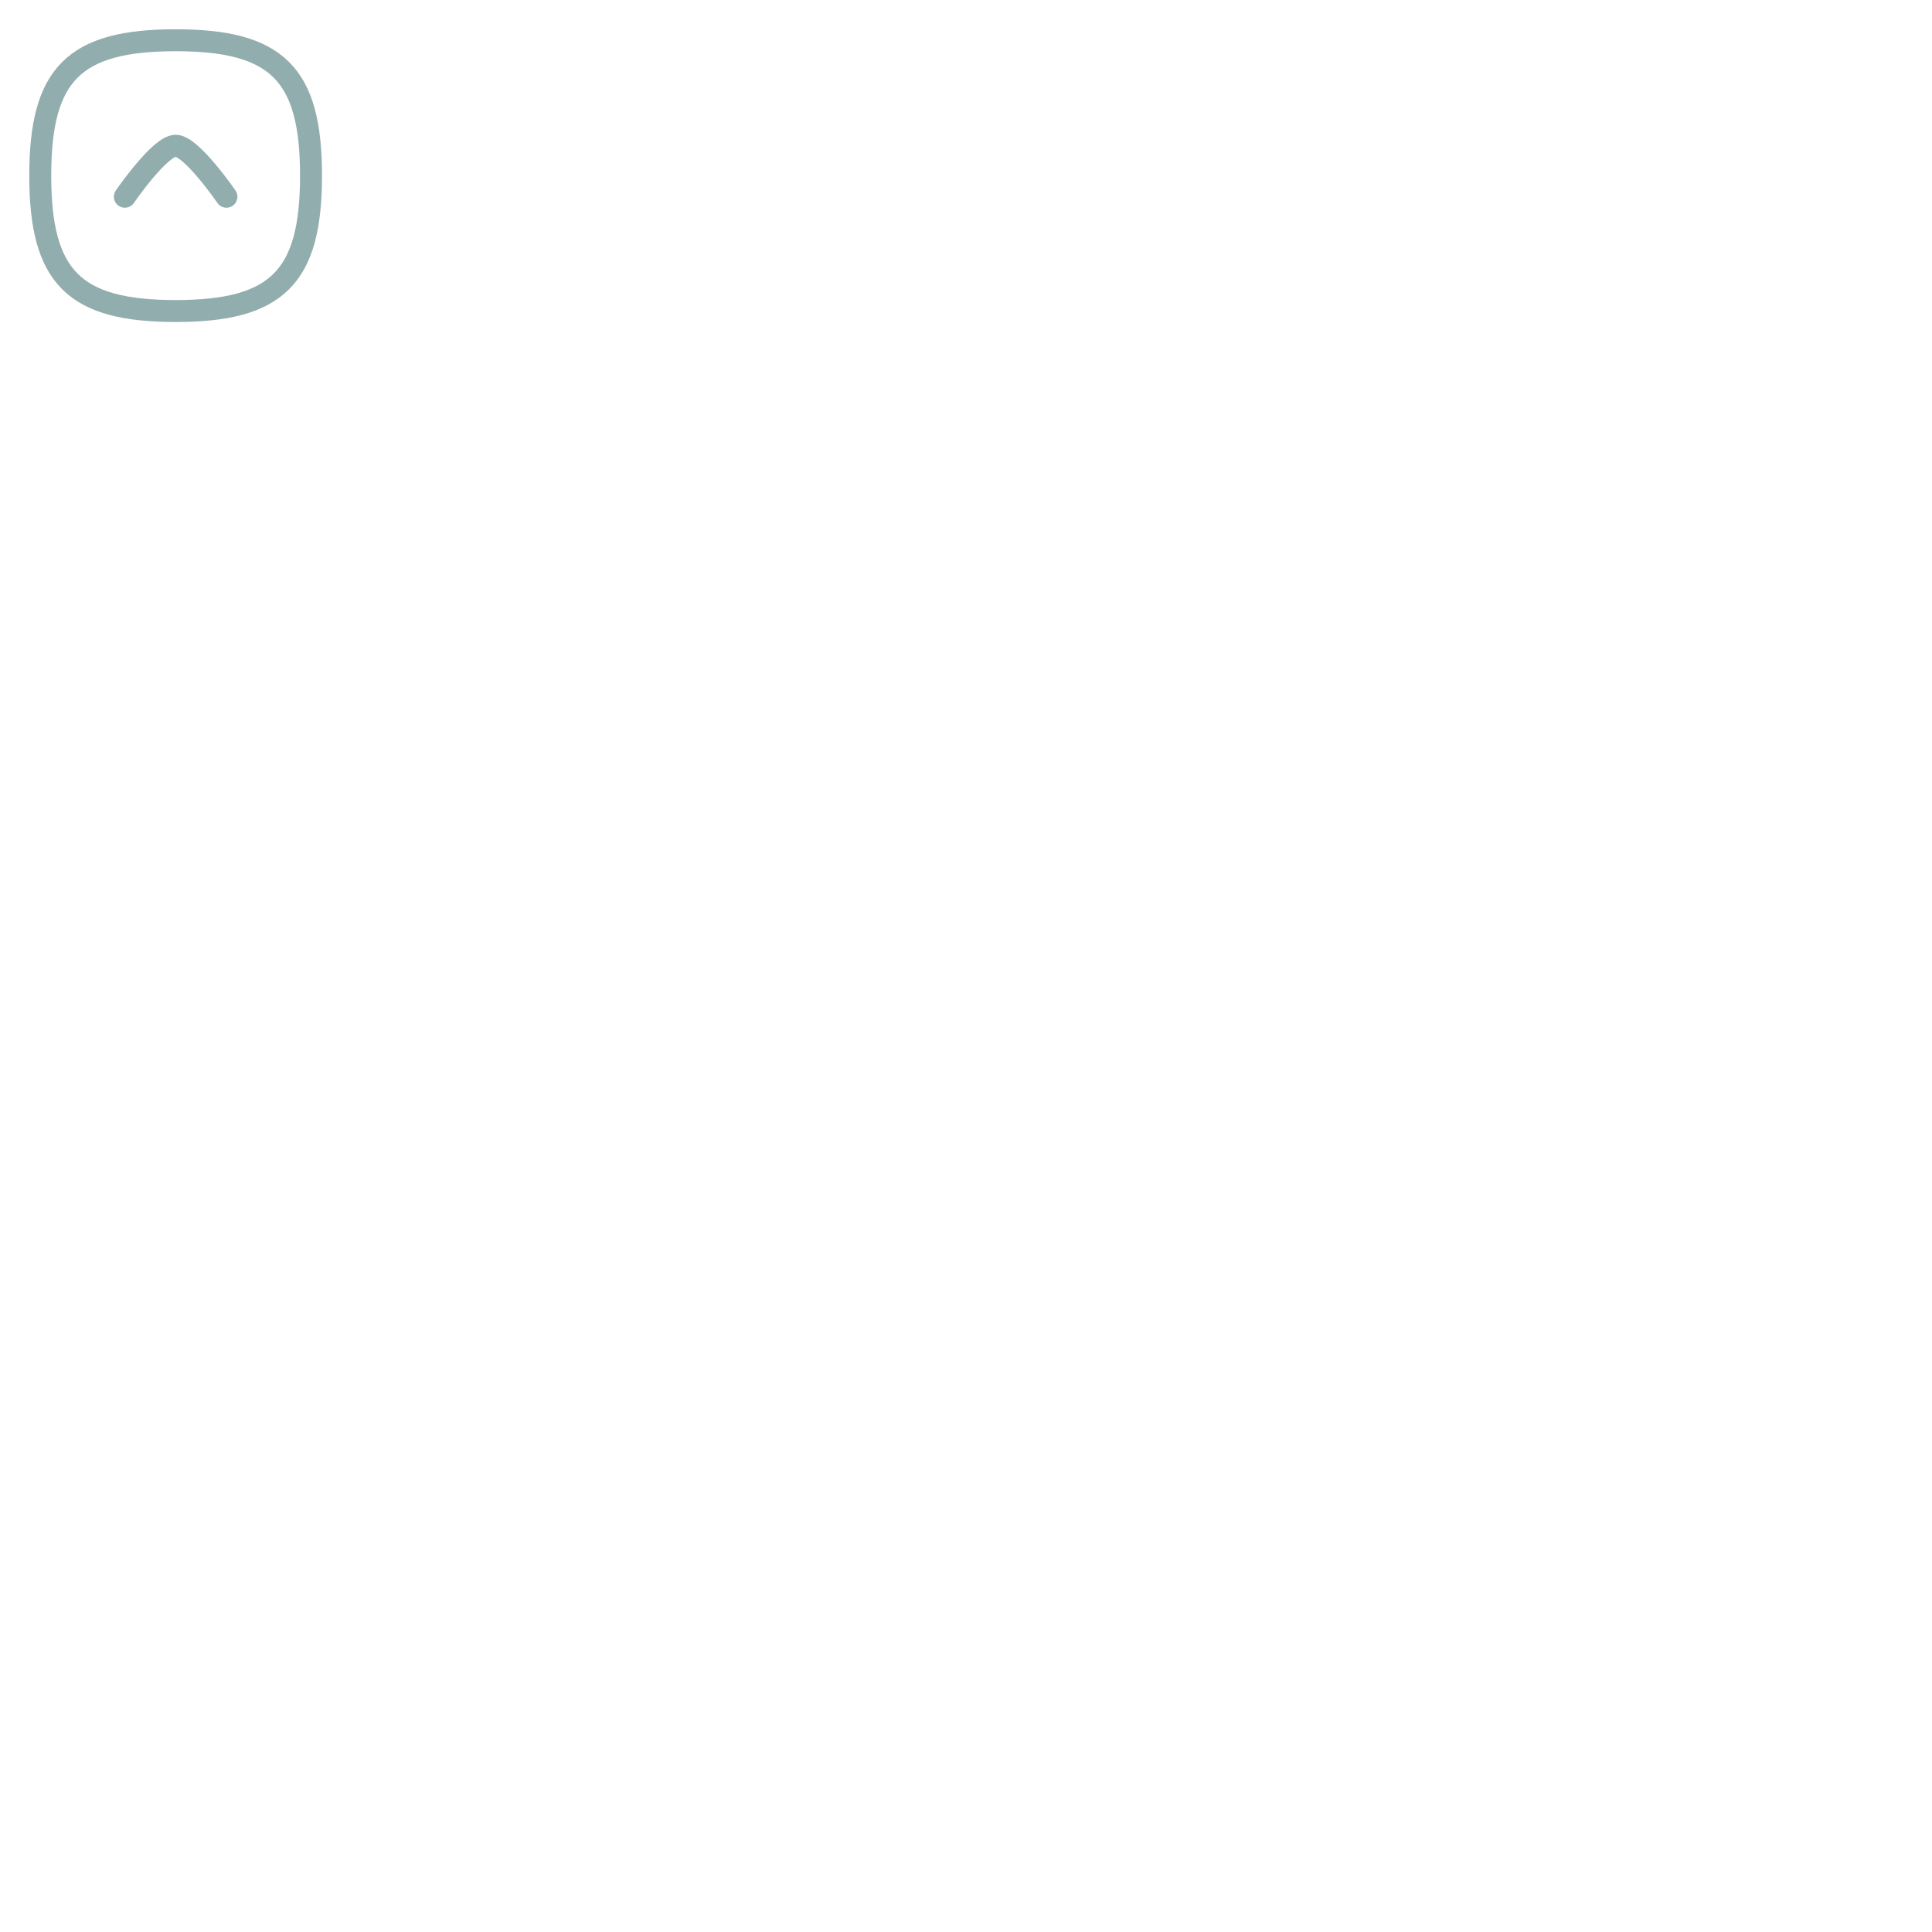
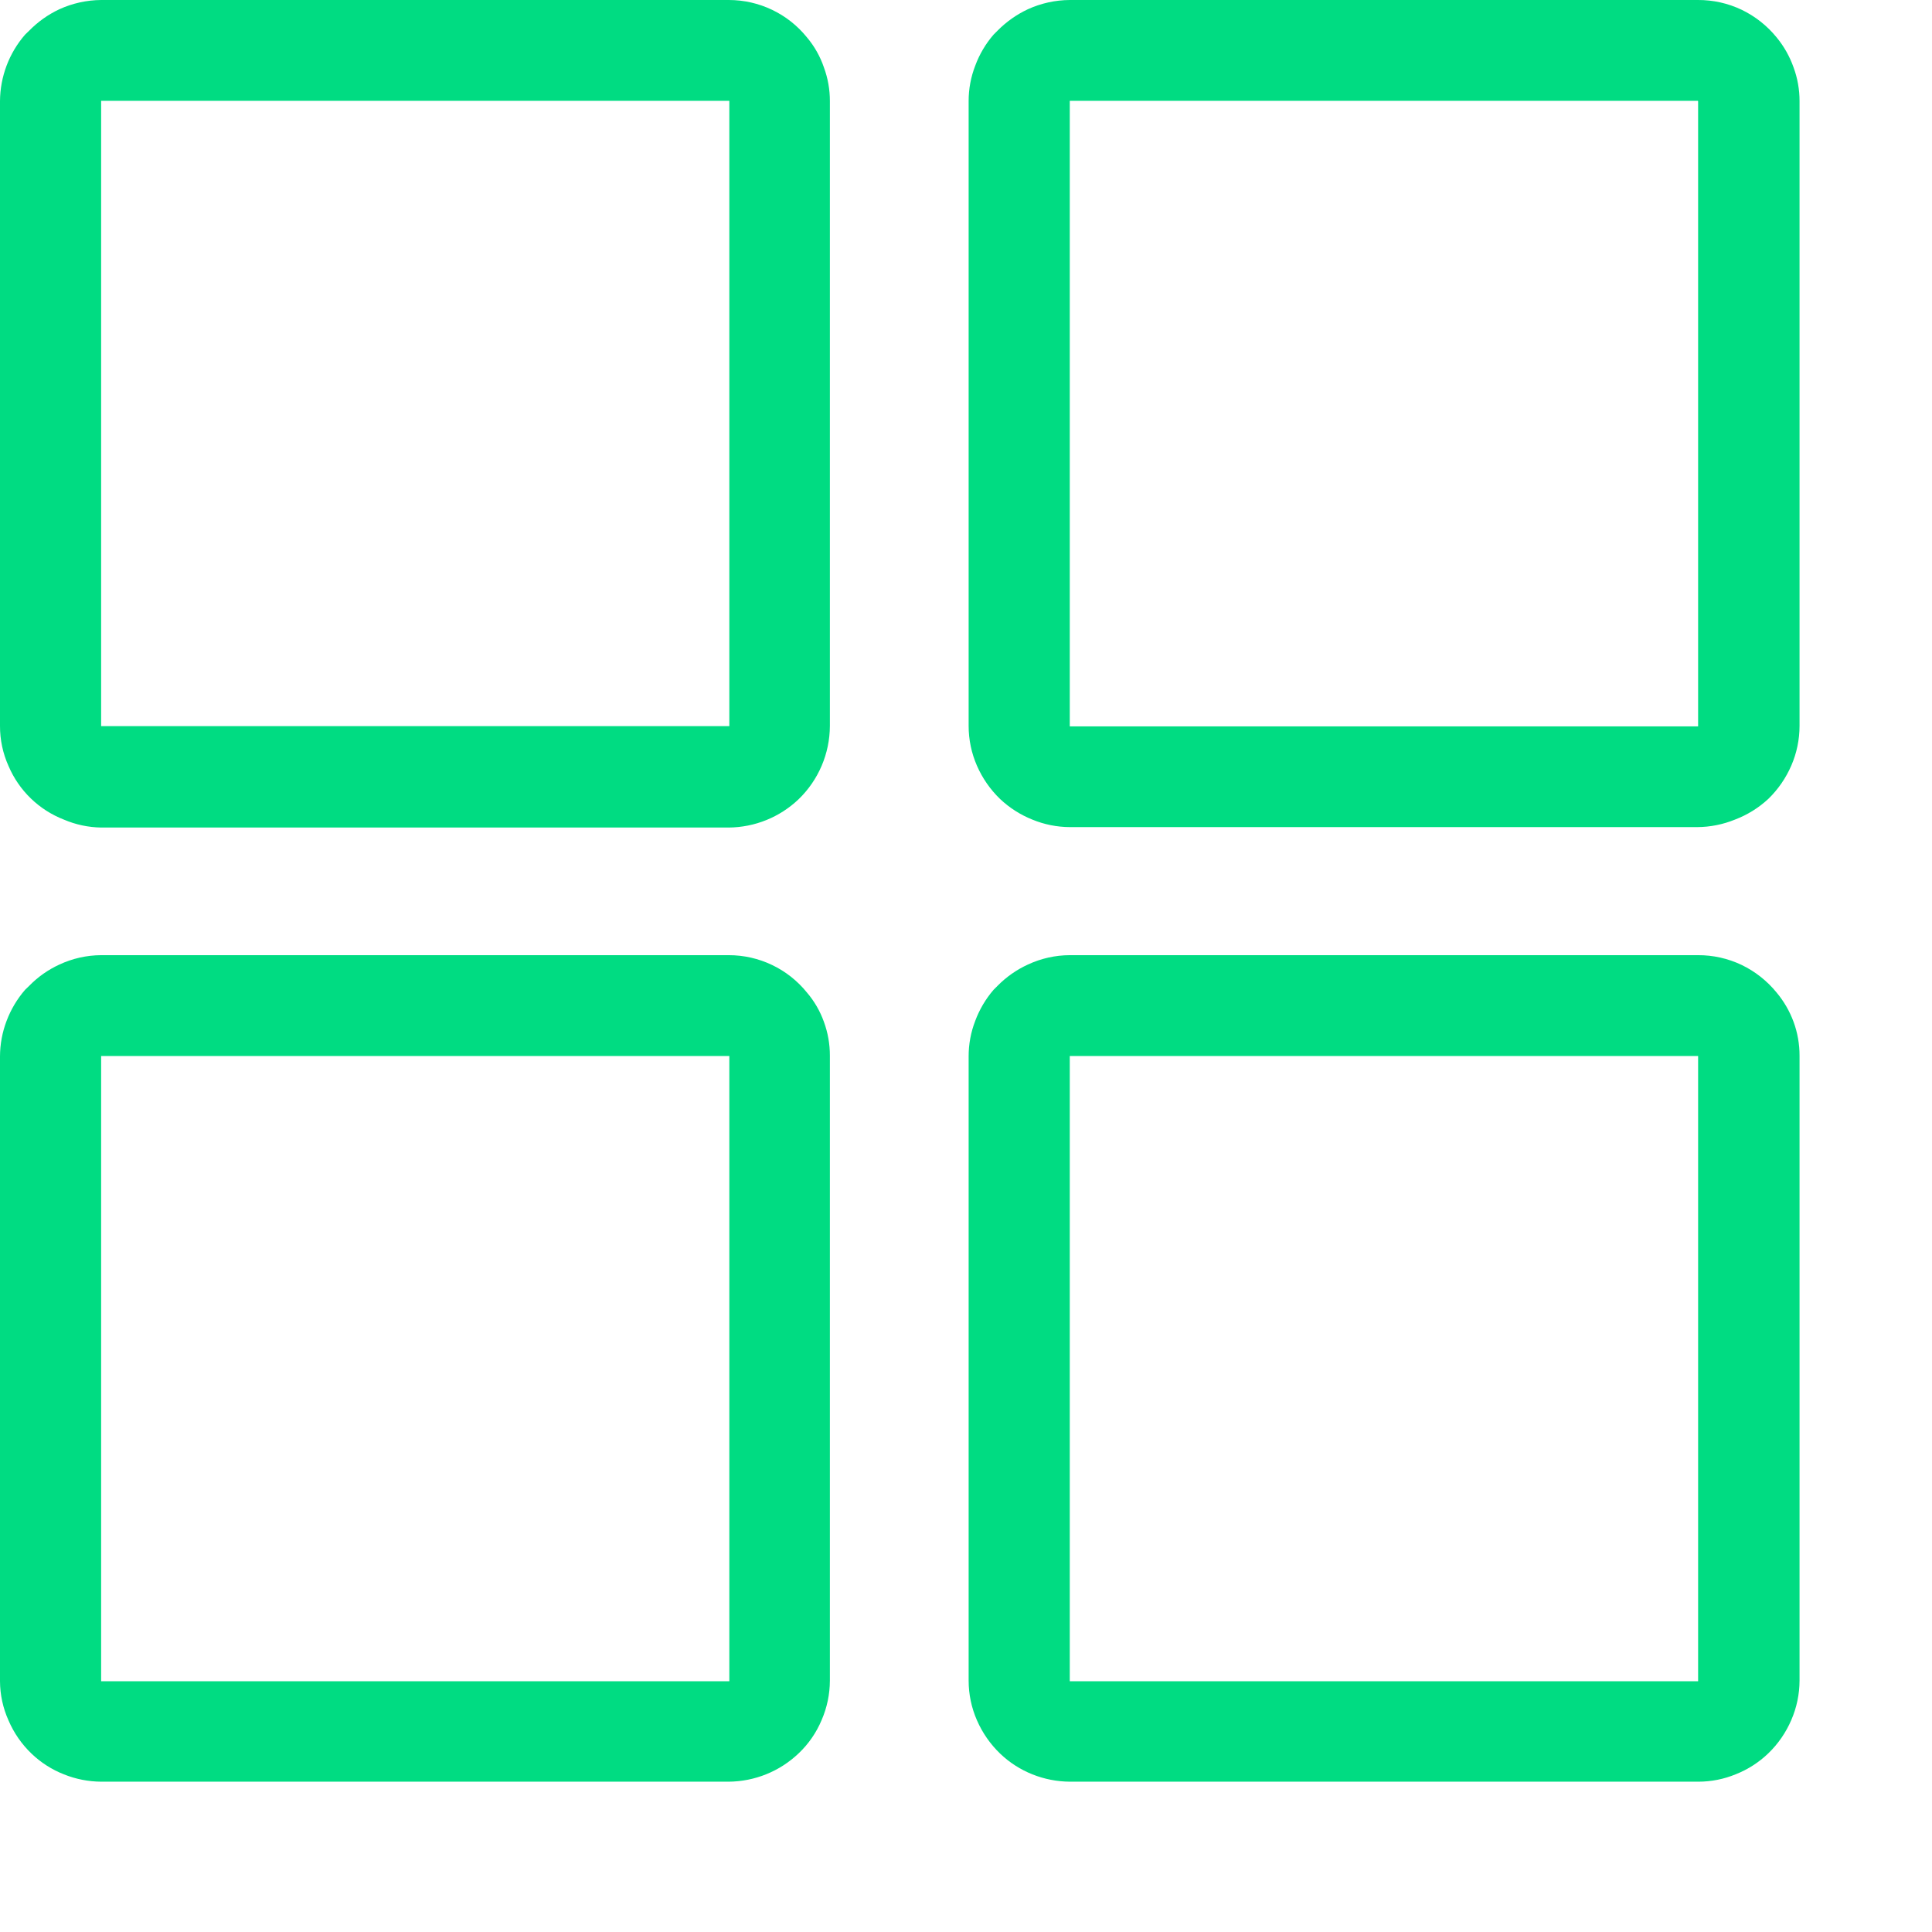
- <svg xmlns="http://www.w3.org/2000/svg" width="132" height="132" viewBox="0 0 132 132" fill="none">
-   <g id="Iconly/Curved/Arrow - Up Circle">
-     <g id="Arrow - Up Circle">
-       <path id="Stroke 1" fill-rule="evenodd" clip-rule="evenodd" d="M21.25 12C21.25 5.063 18.937 2.75 12 2.75C5.063 2.75 2.75 5.063 2.75 12C2.75 18.937 5.063 21.25 12 21.25C18.937 21.25 21.25 18.937 21.25 12Z" stroke="#92ADAD" stroke-width="1.5" stroke-linecap="round" stroke-linejoin="round" />
-       <path id="Stroke 3" d="M15.471 13.442C15.471 13.442 13.079 9.956 11.999 9.956C10.919 9.956 8.529 13.442 8.529 13.442" stroke="#92ADAD" stroke-width="1.5" stroke-linecap="round" stroke-linejoin="round" />
-     </g>
-   </g>
+ <svg xmlns="http://www.w3.org/2000/svg" width="132" height="132" viewBox="0 0 132 132" fill="#00DC82FF">
+   <path d="M6.91,0H49.79a6.86,6.86,0,0,1,5.34,2.55A6.37,6.37,0,0,1,56.29,4.6a6.61,6.61,0,0,1,.41,2.31V49.6a7,7,0,0,1-2.13,5,7,7,0,0,1-4.78,1.94H6.91A6.73,6.73,0,0,1,4.37,56,6.78,6.78,0,0,1,.58,52.33,6.62,6.62,0,0,1,0,49.6V6.91A7,7,0,0,1,1.71,2.37L2,2.09A7.1,7.1,0,0,1,4.06.63,7,7,0,0,1,6.91,0ZM73.09,65.26H116a6.87,6.87,0,0,1,3,.67,7,7,0,0,1,2.38,1.88,6.77,6.77,0,0,1,1.16,2,6.66,6.66,0,0,1,.41,2.32v42.69a6.82,6.82,0,0,1-.56,2.69,7,7,0,0,1-1.57,2.28,6.83,6.83,0,0,1-2.22,1.43,6.72,6.72,0,0,1-2.56.51H73.09a7,7,0,0,1-2.55-.5,6.85,6.85,0,0,1-2.2-1.41,7.09,7.09,0,0,1-1.59-2.28,6.76,6.76,0,0,1-.57-2.72V72.18a6.67,6.67,0,0,1,.45-2.43,7,7,0,0,1,1.25-2.12l.28-.28a7,7,0,0,1,2.07-1.45,6.83,6.83,0,0,1,2.86-.64ZM116,72.15H73.09l0,0v42.72c3.68,0,42.89,0,42.93,0,0-3.6,0-42.7,0-42.72ZM6.91,65.26H49.79a6.86,6.86,0,0,1,5.34,2.55,6.37,6.37,0,0,1,1.16,2,6.66,6.66,0,0,1,.41,2.32v42.69a6.82,6.82,0,0,1-.56,2.69,6.69,6.69,0,0,1-1.57,2.28,7,7,0,0,1-4.78,1.94H6.91a6.92,6.92,0,0,1-2.54-.5,6.79,6.79,0,0,1-2.21-1.41,6.91,6.91,0,0,1-1.58-2.28A6.61,6.61,0,0,1,0,114.87V72.18a6.89,6.89,0,0,1,.45-2.43,7.05,7.05,0,0,1,1.26-2.12L2,67.35A6.89,6.89,0,0,1,4.06,65.9a6.82,6.82,0,0,1,2.85-.64Zm42.88,6.89H6.91l0,0,0,42.72c3.67,0,42.89,0,42.92,0,0-3.6,0-42.7,0-42.72ZM73.09,0H116a6.87,6.87,0,0,1,3,.67,7,7,0,0,1,2.38,1.88,6.77,6.77,0,0,1,1.16,2.05,6.61,6.61,0,0,1,.41,2.31V49.6a6.83,6.83,0,0,1-.56,2.7,7.09,7.09,0,0,1-1.57,2.28A7,7,0,0,1,118.53,56a6.91,6.91,0,0,1-2.56.51H73.09A6.78,6.78,0,0,1,70.54,56a7,7,0,0,1-2.2-1.4,7.09,7.09,0,0,1-1.59-2.28,6.78,6.78,0,0,1-.57-2.73V6.91a6.66,6.66,0,0,1,.45-2.42,6.91,6.91,0,0,1,1.25-2.12l.28-.28A7.19,7.19,0,0,1,70.23.63,7,7,0,0,1,73.09,0ZM116,6.89H73.09l0,0V49.63c3.68,0,42.89,0,42.93,0,0-3.6,0-42.71,0-42.72Zm-66.18,0H6.91l0,0,0,42.72c3.67,0,42.89,0,42.92,0,0-3.6,0-42.71,0-42.72Z" />
</svg>
